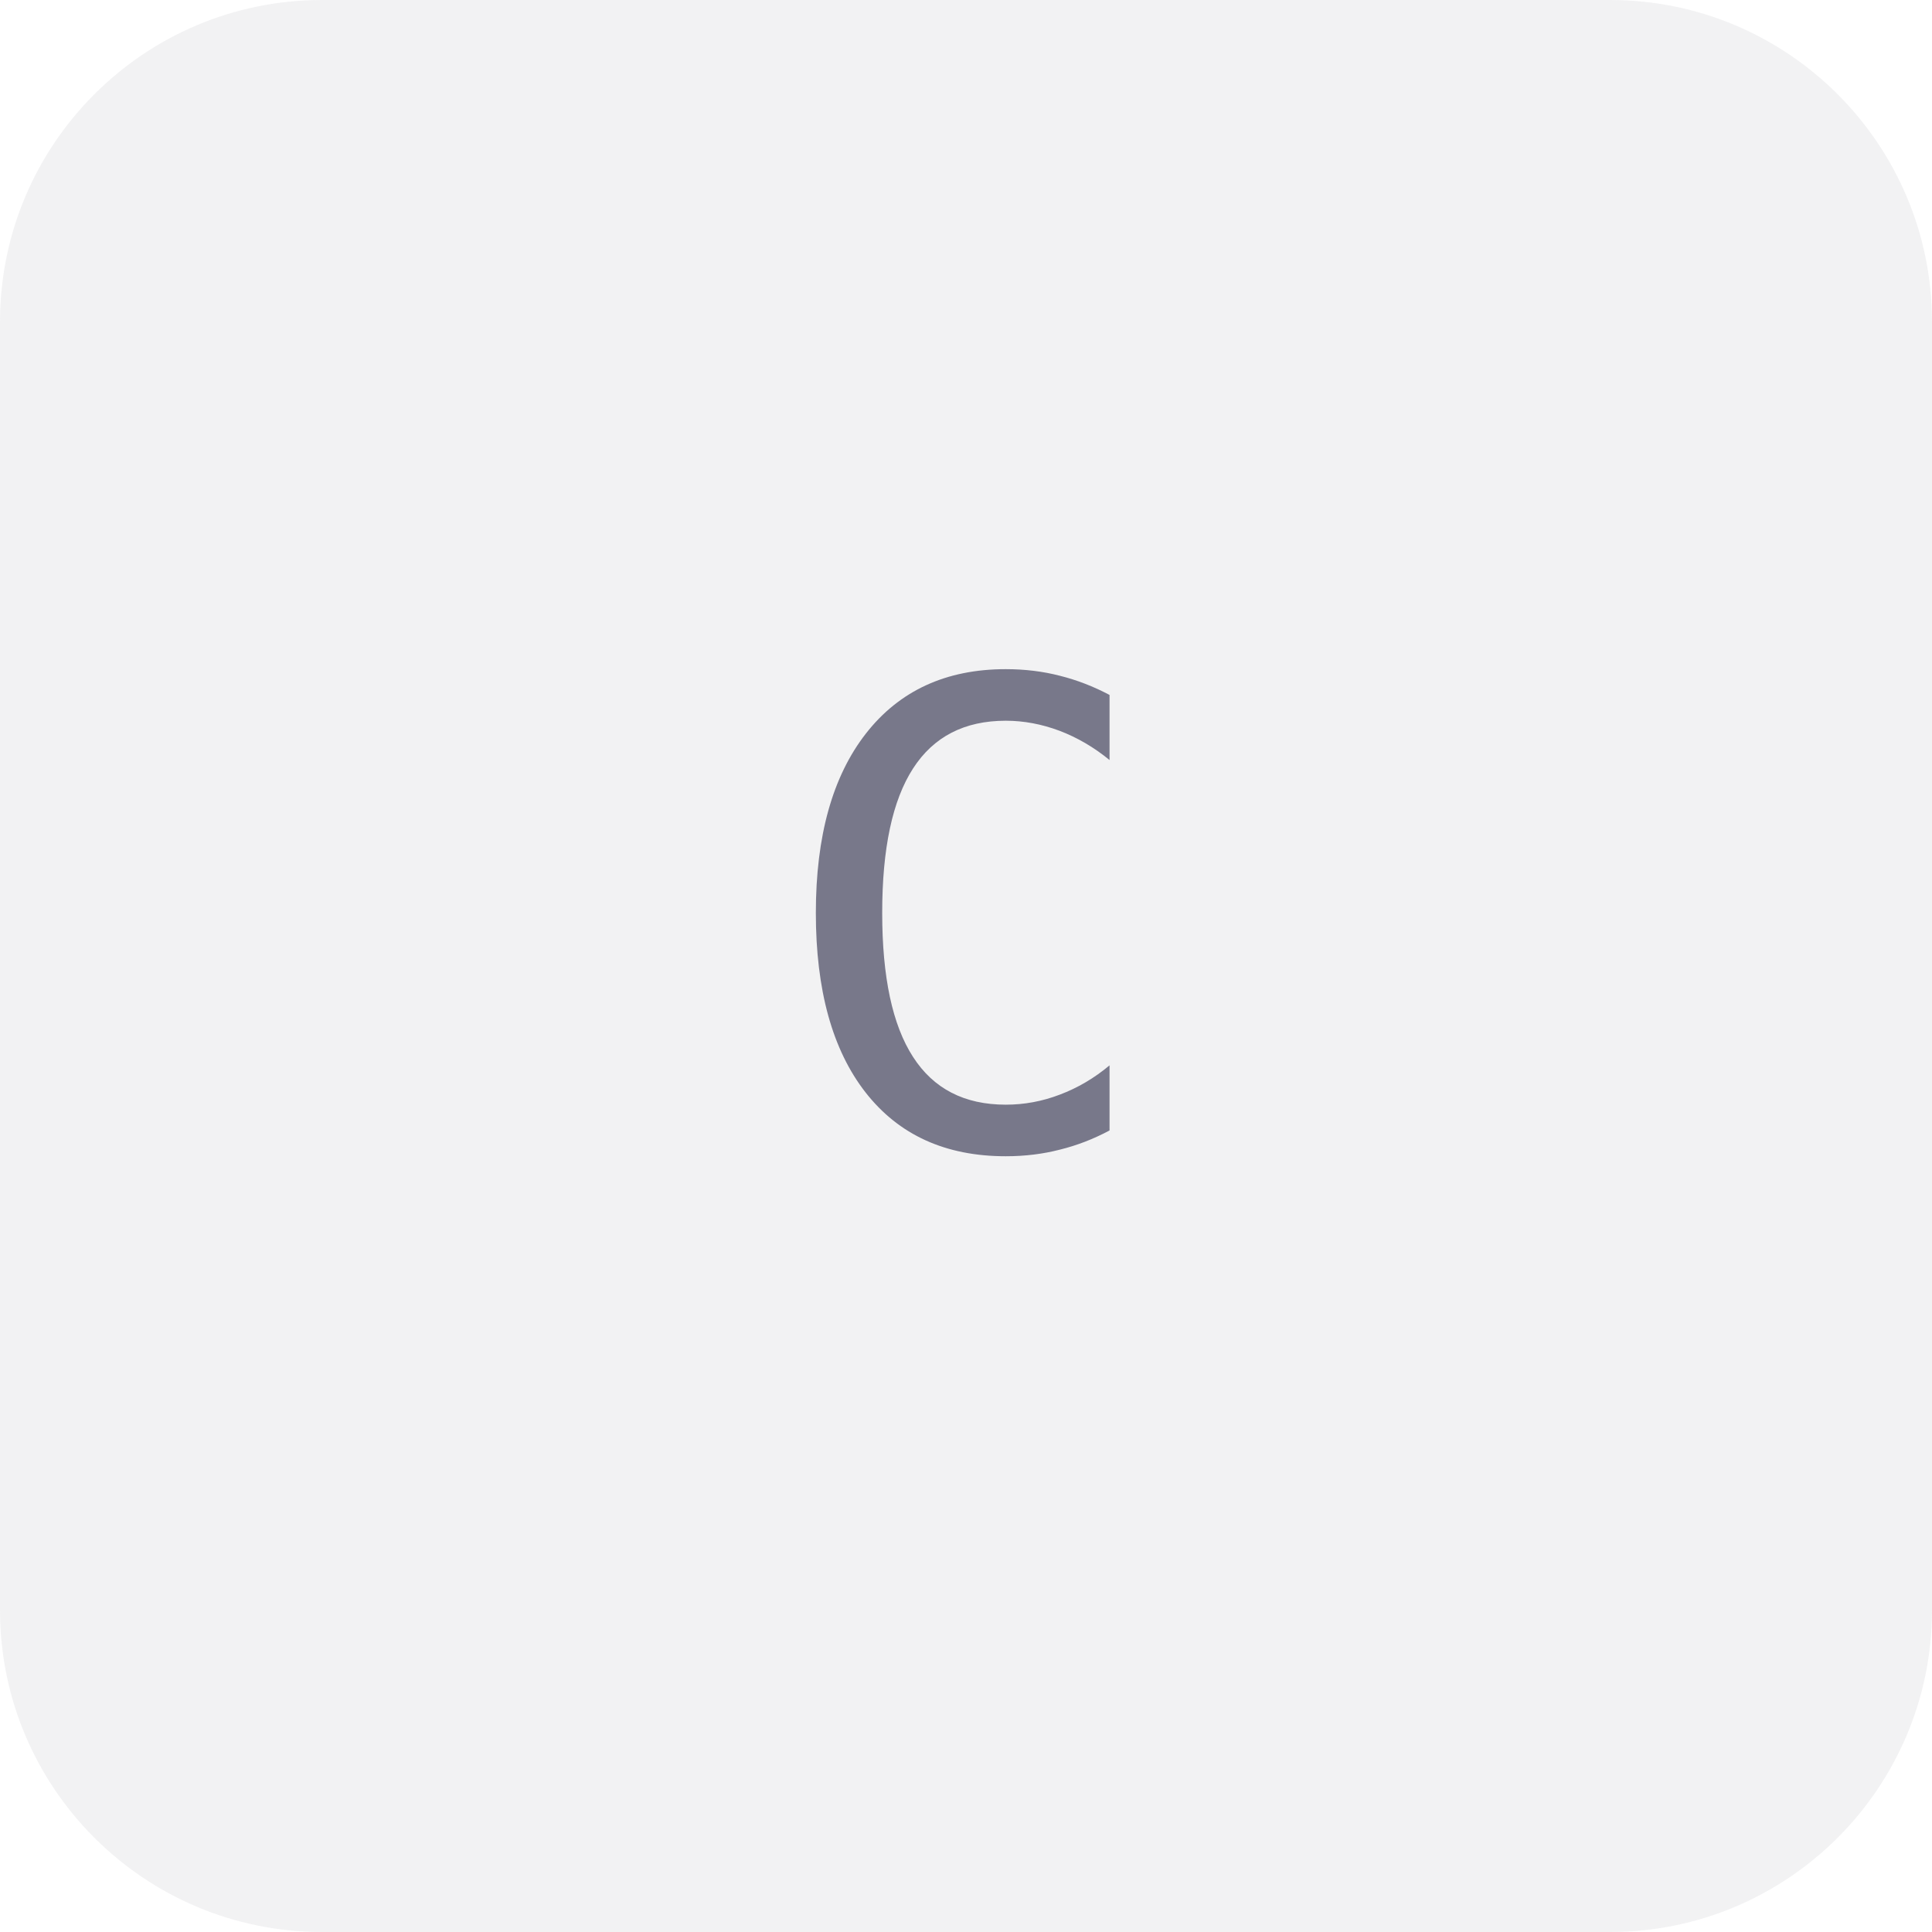
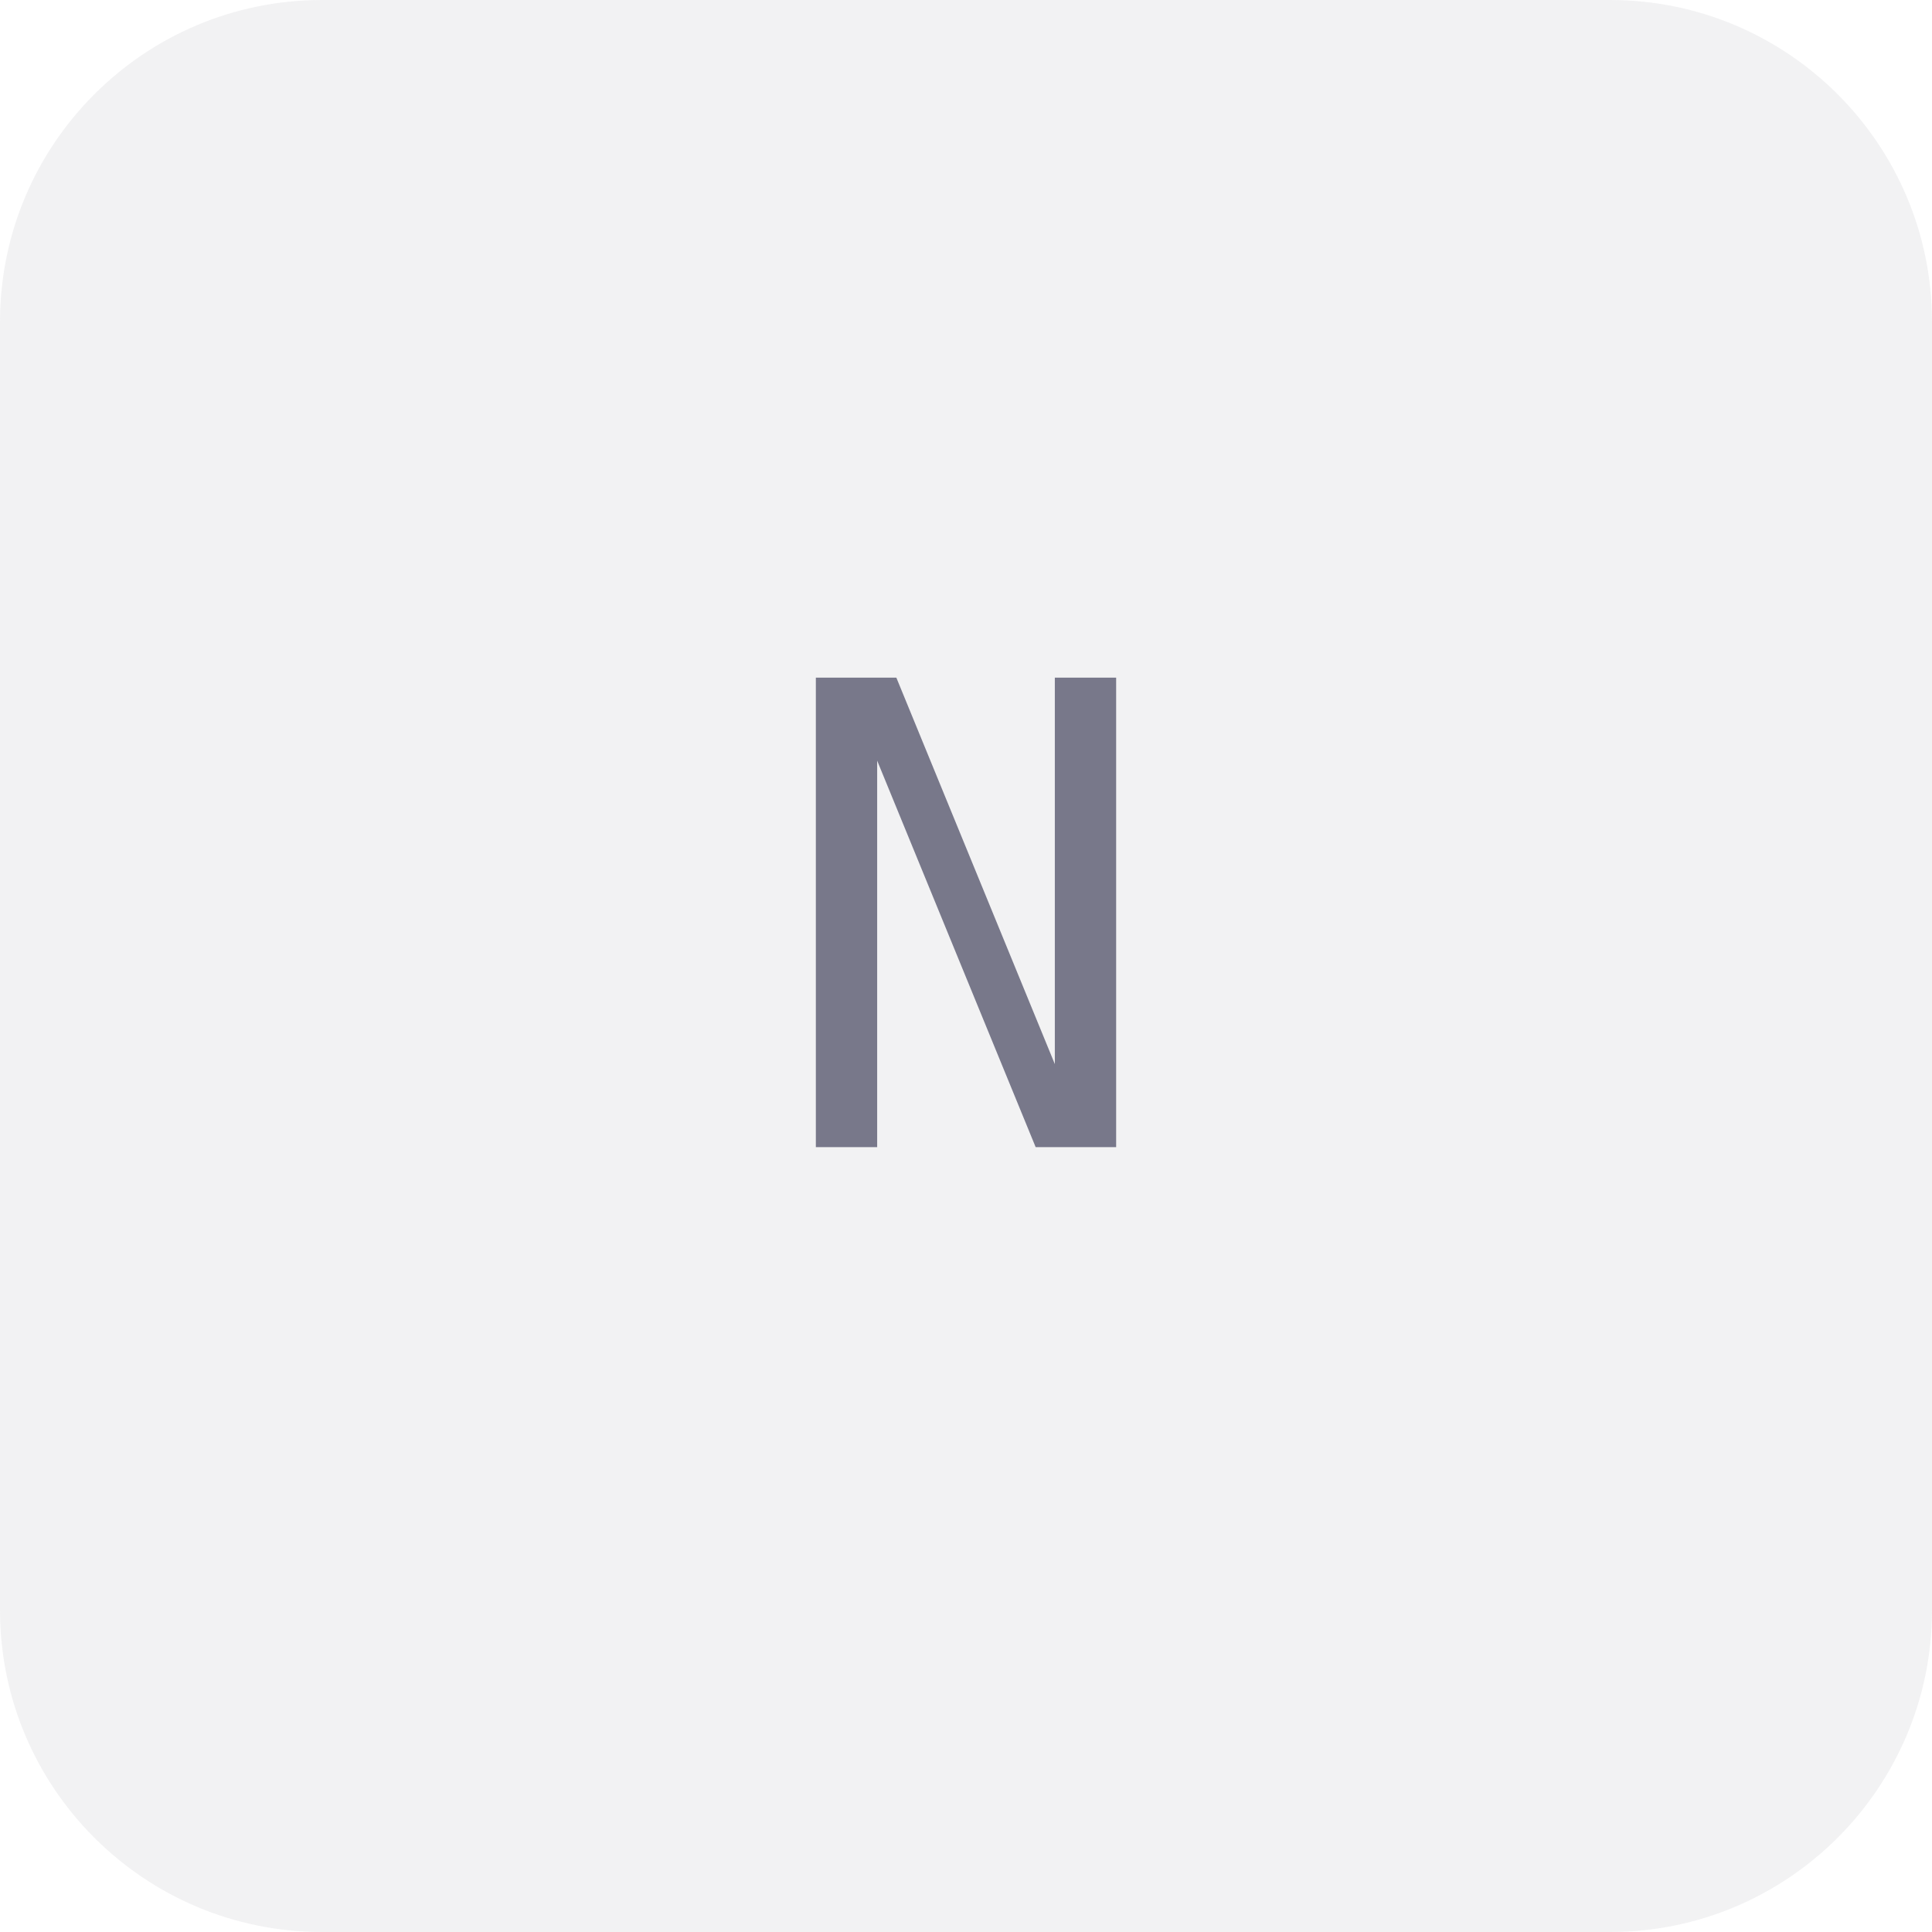
<svg xmlns="http://www.w3.org/2000/svg" width="96" height="96" viewBox="0 0 96 96" role="img" aria-label="Synthetic placeholder logo">
  <rect width="96" height="96" rx="16" fill="#808088" fill-opacity="0.10" />
-   <text x="48" y="57" text-anchor="middle" font-family="ui-monospace,SFMono-Regular,Menlo,monospace" font-size="32" font-weight="500" fill="#78788a">C</text>
+   <text x="48" y="57" text-anchor="middle" font-family="ui-monospace,SFMono-Regular,Menlo,monospace" font-size="32" font-weight="500" fill="#78788a">N</text>
</svg>
